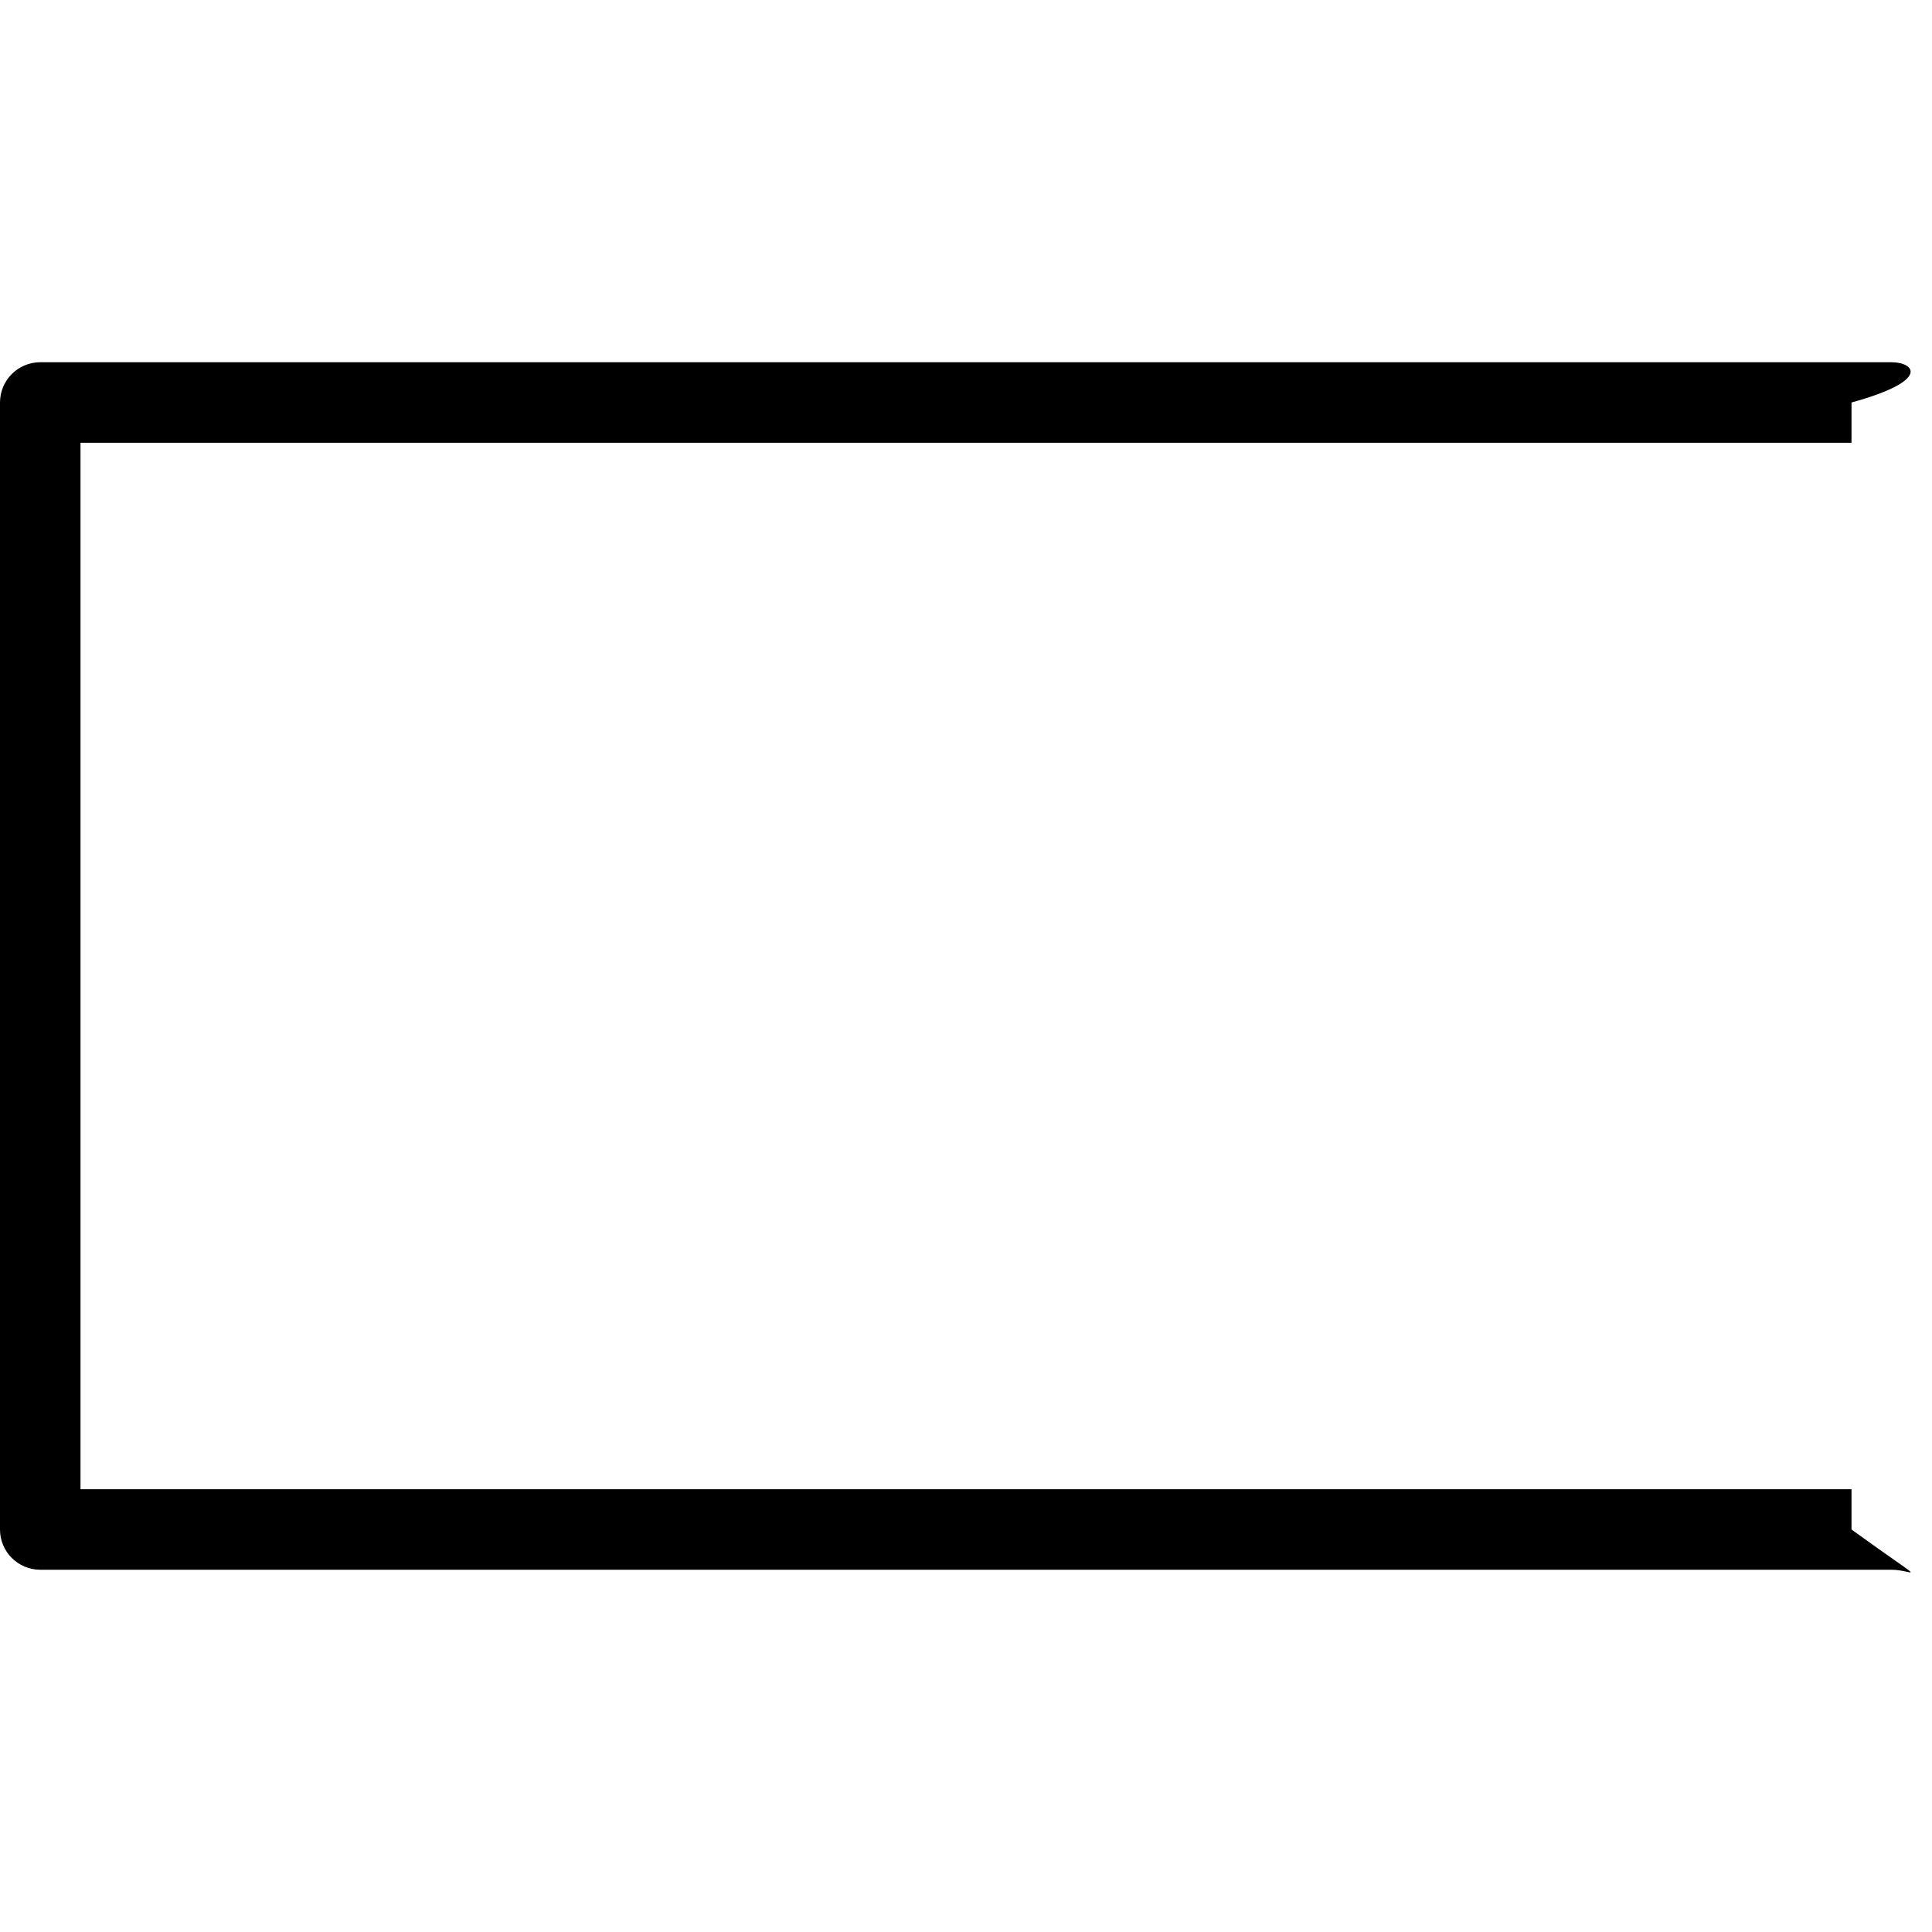
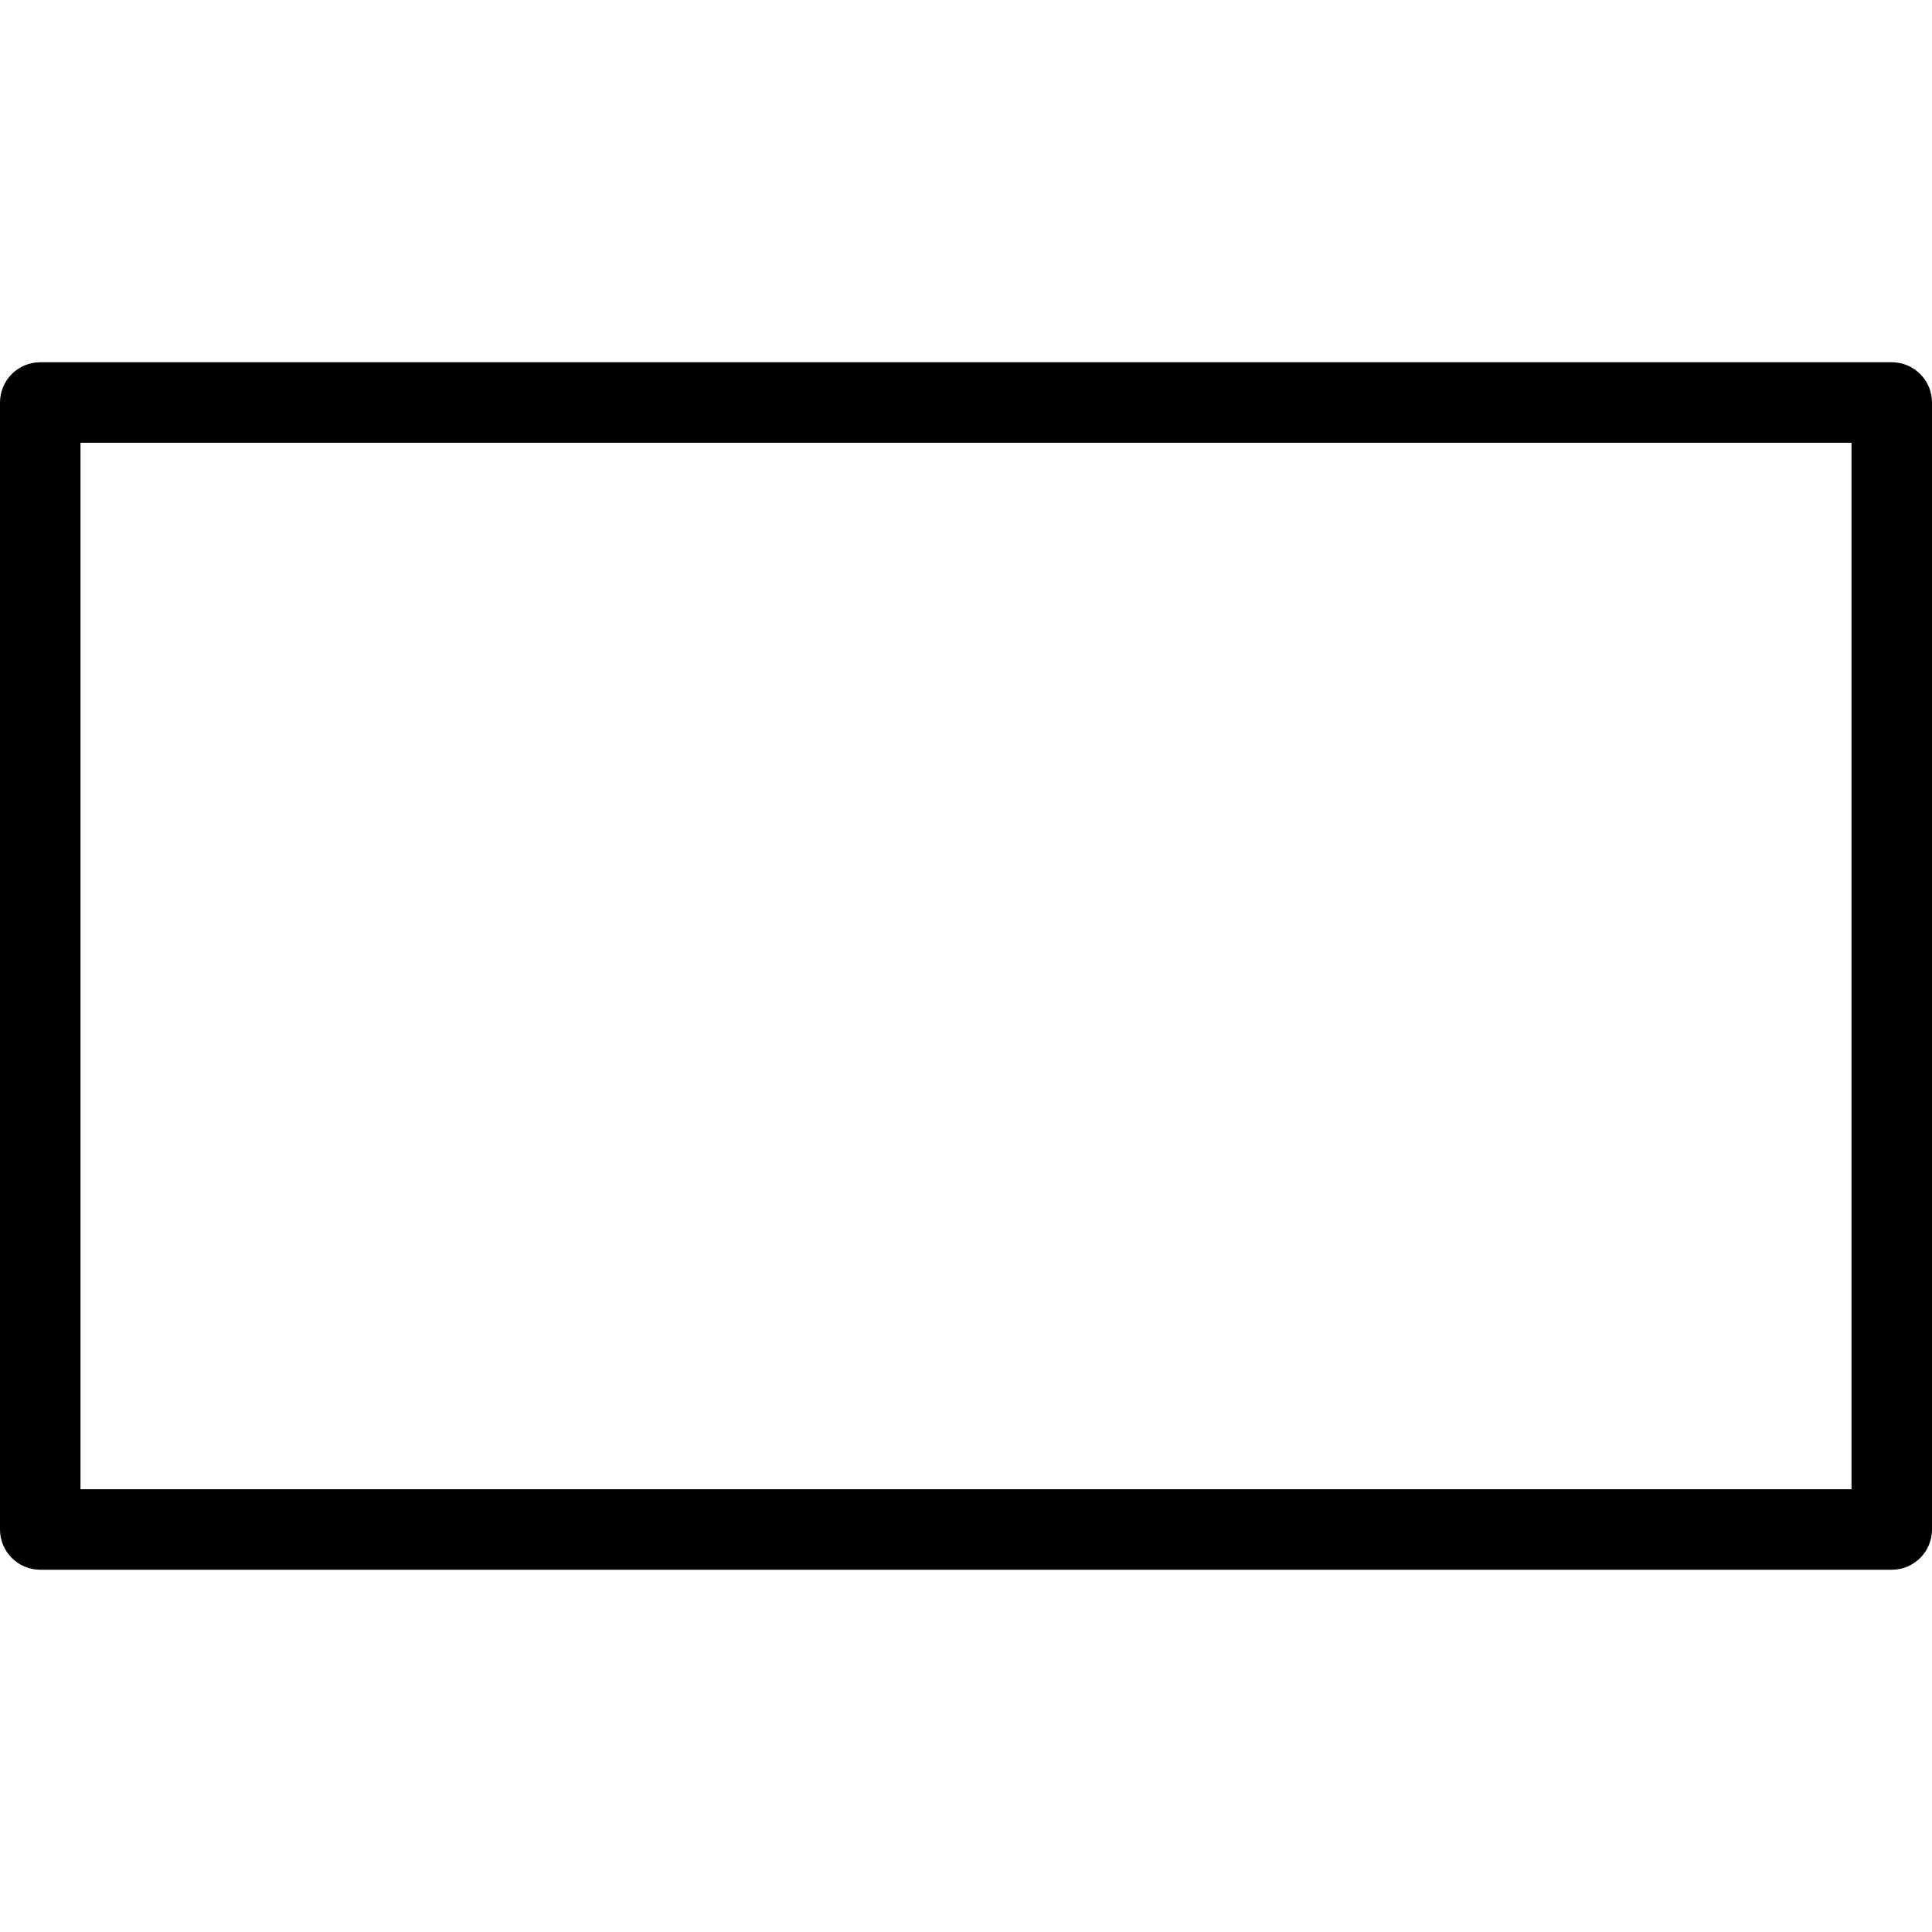
<svg xmlns="http://www.w3.org/2000/svg" fill="#000000" height="800px" width="800px" version="1.1" id="Layer_1" viewBox="0 0 512 512" xml:space="preserve">
  <g>
    <g>
-       <path d="M501.333,96H10.667C4.779,96,0,100.779,0,106.667v298.667C0,411.221,4.779,416,10.667,416h490.667c5.888,0,10.667,4.779-10.667-10.667V106.667C512,100.779,507.221,96,501.333,96z M490.667,394.667H21.333V117.333h469.333V394.667z" />
+       <path d="M501.333,96H10.667C4.779,96,0,100.779,0,106.667v298.667C0,411.221,4.779,416,10.667,416h490.667c5.888,0,10.667-4.779,10.667-10.667V106.667C512,100.779,507.221,96,501.333,96z M490.667,394.667H21.333V117.333h469.333V394.667z" />
    </g>
  </g>
</svg>
